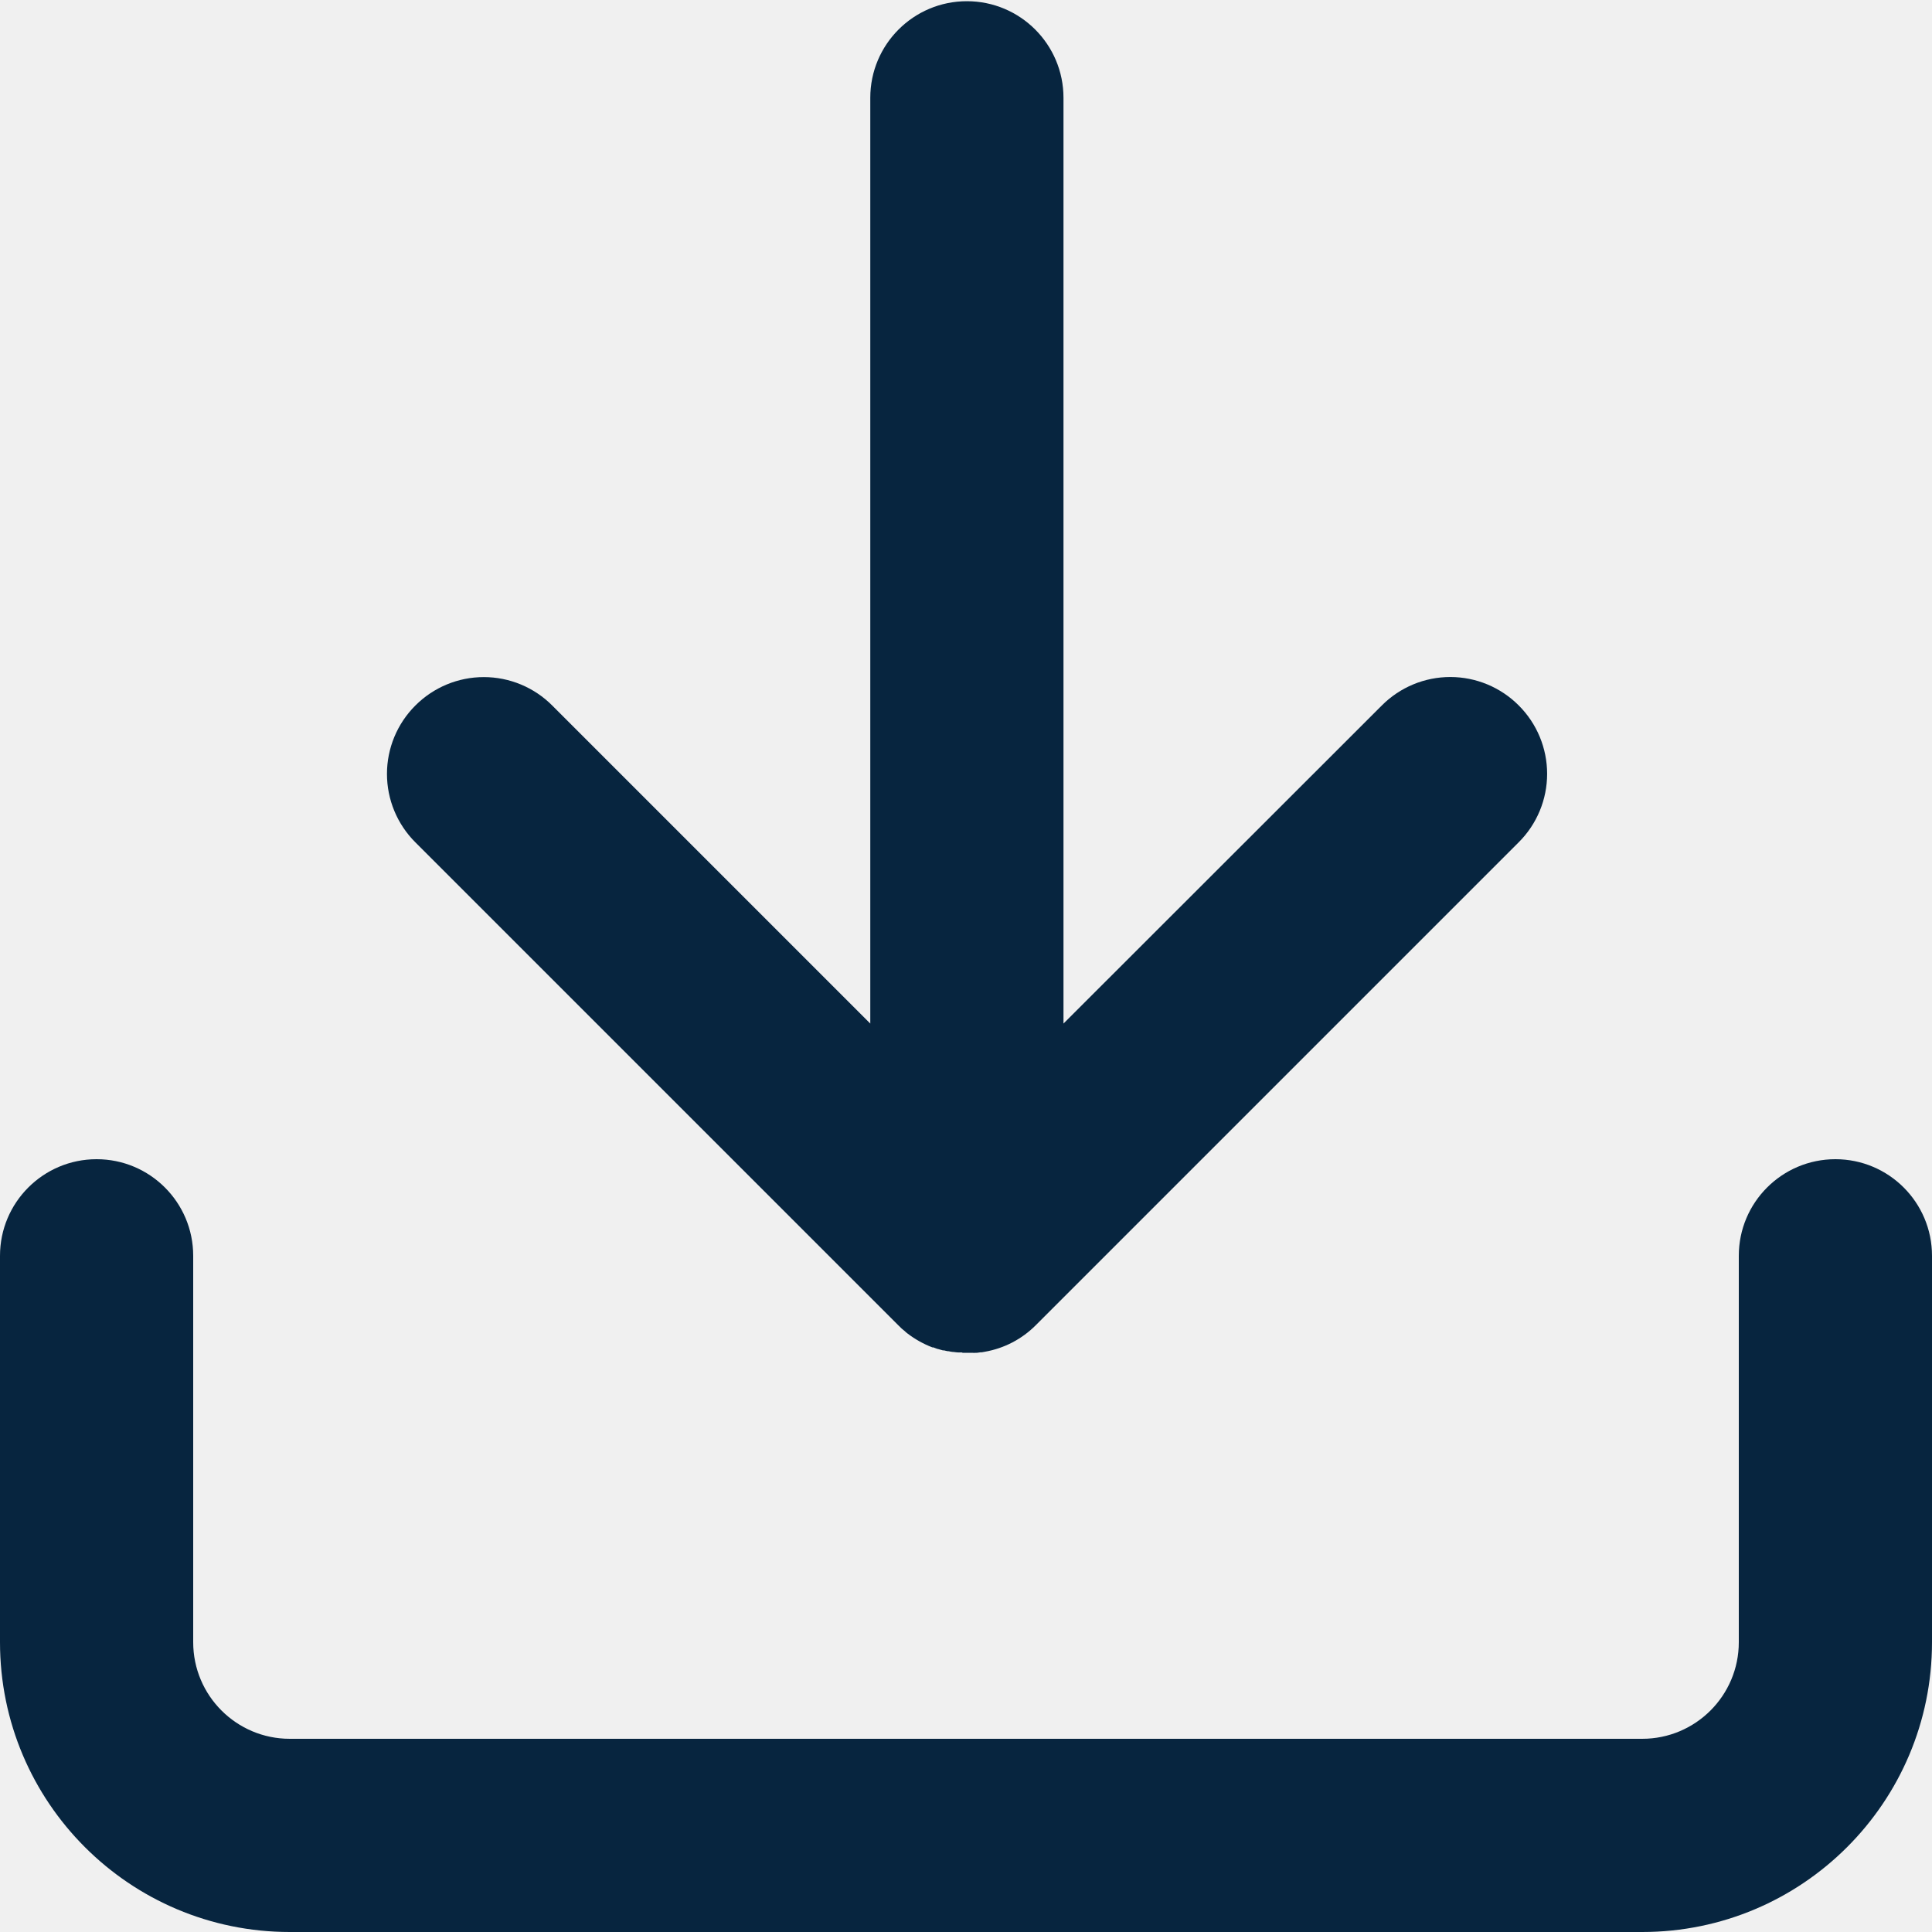
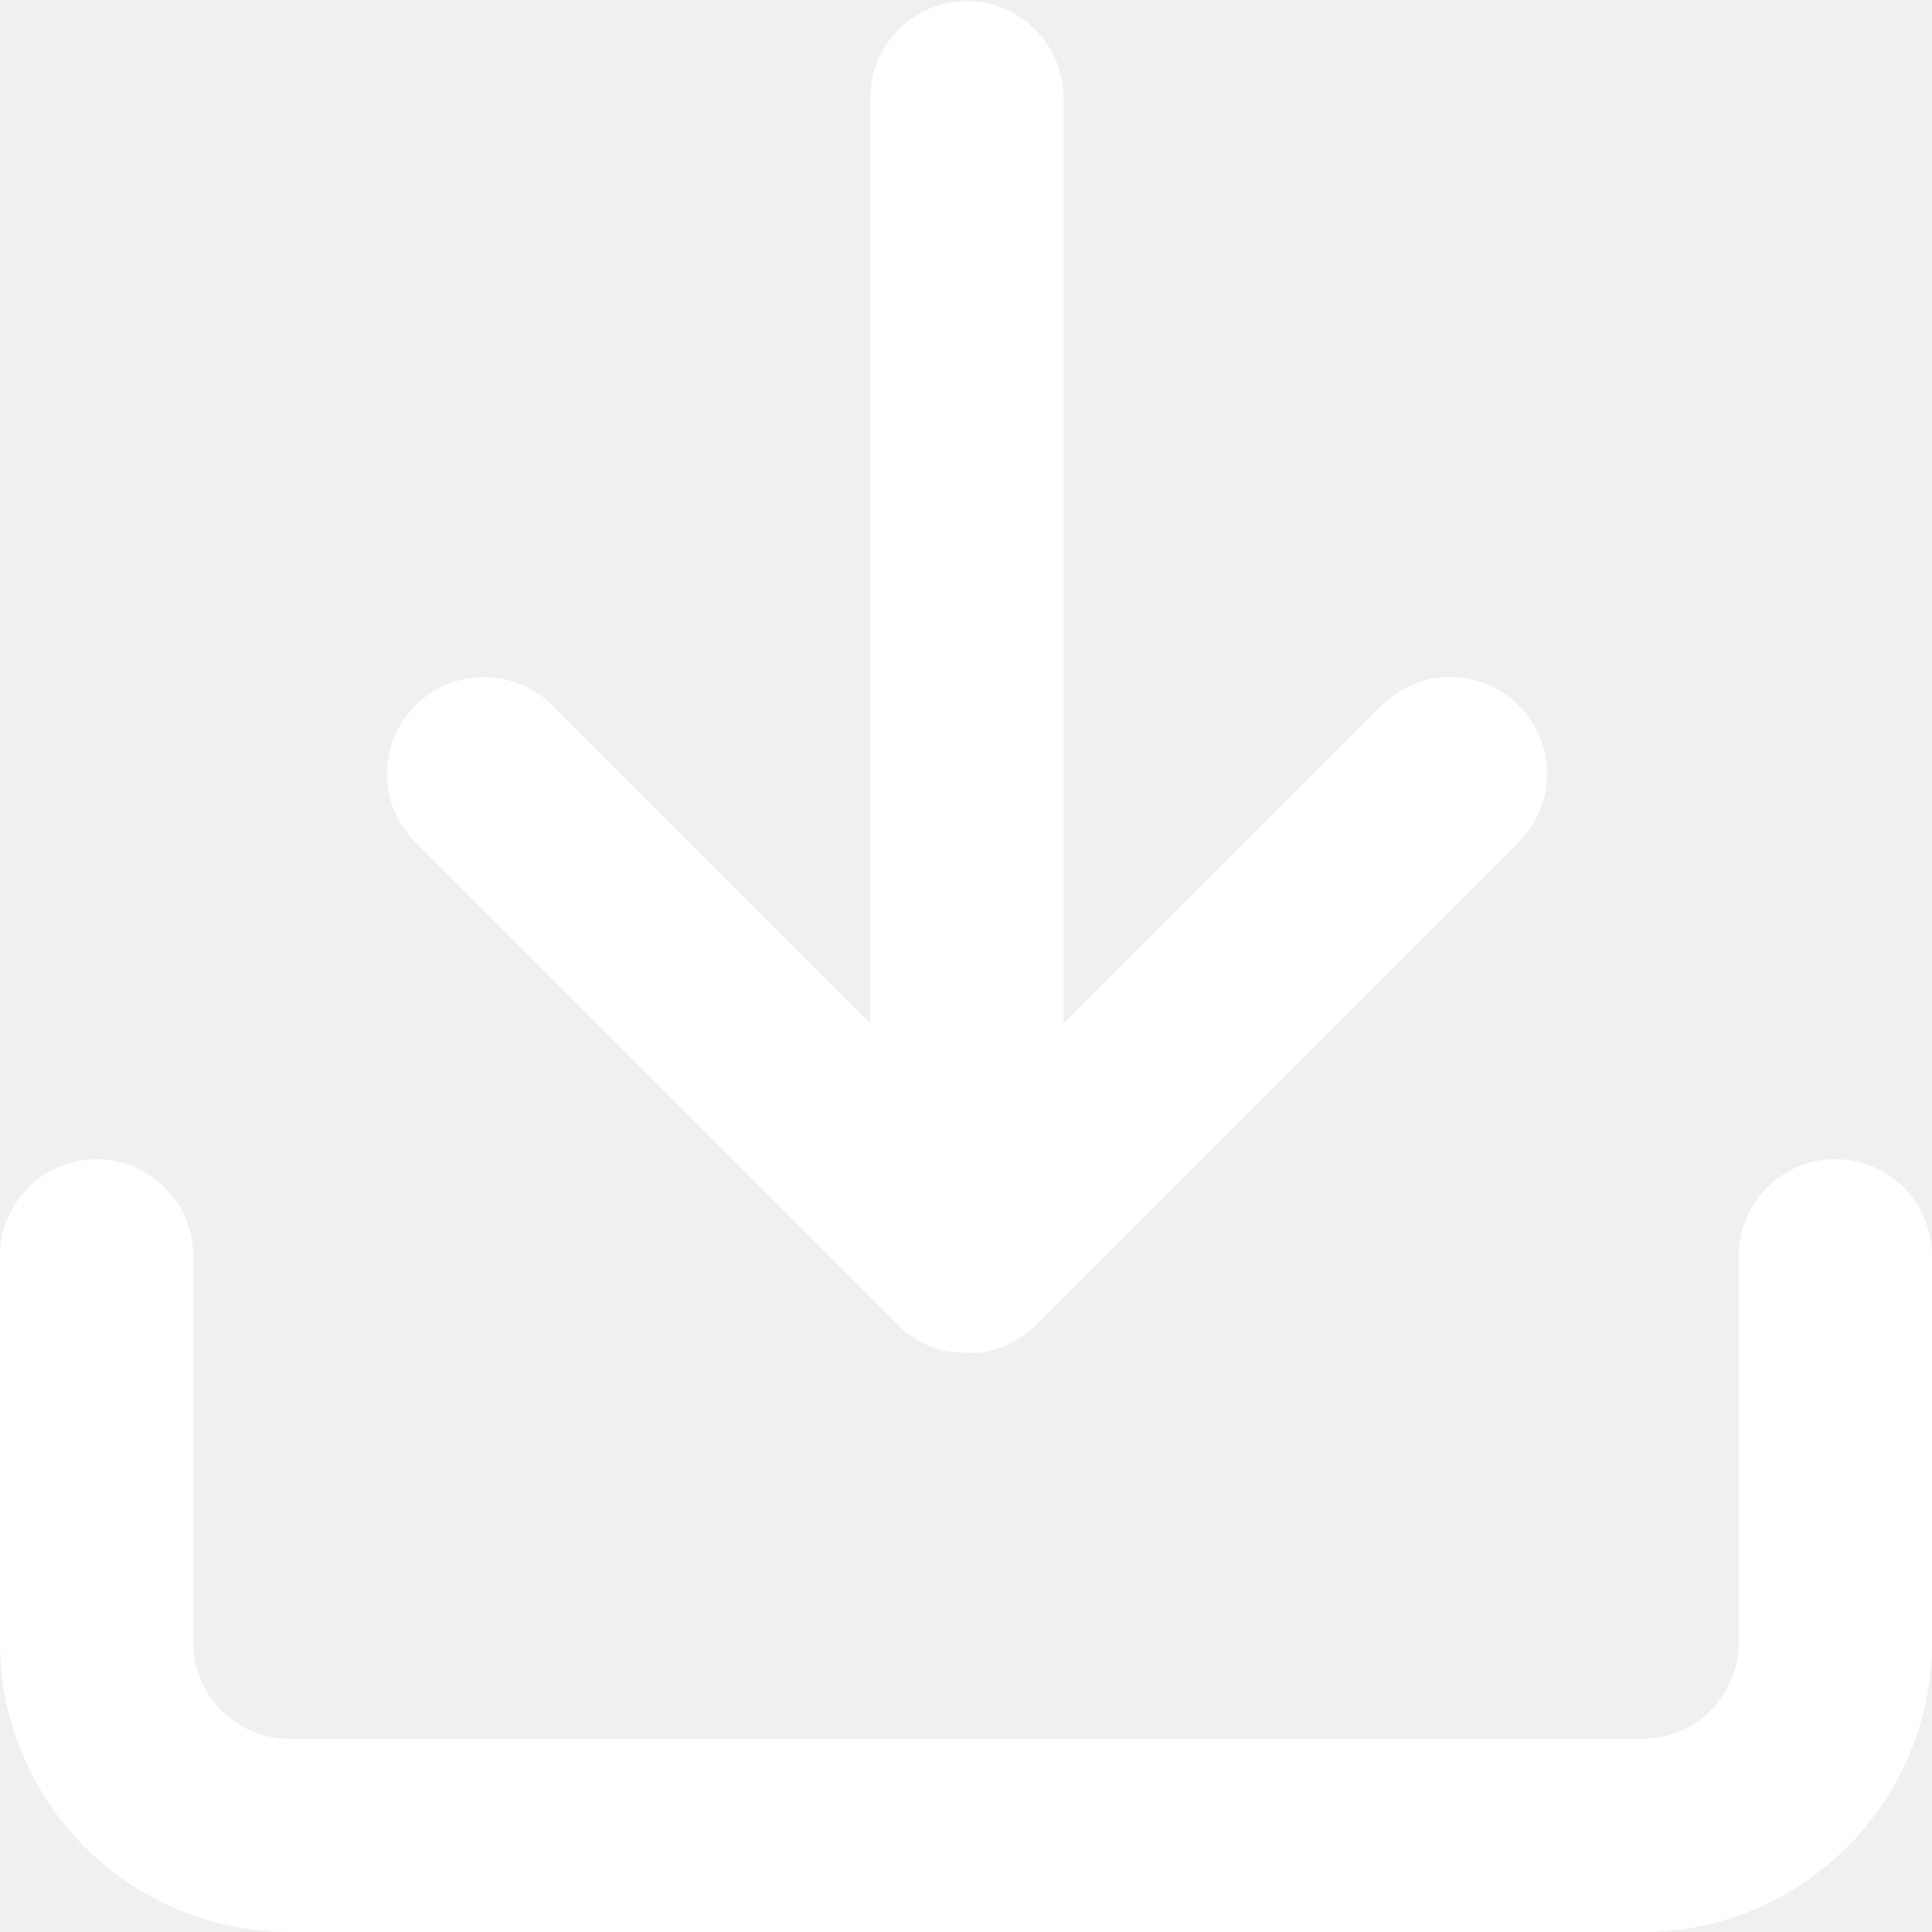
<svg xmlns="http://www.w3.org/2000/svg" width="24" height="24" viewBox="0 0 24 24">
-   <path id="Union_13" data-name="Union 13" d="M8285.6-6269a3.6,3.6,0,0,1-3.6-3.6v-4.8a1.2,1.2,0,0,1,1.2-1.2,1.2,1.2,0,0,1,1.2,1.2v4.8a1.2,1.2,0,0,0,1.2,1.2h16.8a1.2,1.2,0,0,0,1.2-1.2v-4.8a1.2,1.2,0,0,1,1.2-1.2,1.2,1.2,0,0,1,1.2,1.2v4.8a3.6,3.6,0,0,1-3.6,3.6Zm8.344-7.2h0a.446.446,0,0,1-.053,0h0l-.052-.006h-.006a.408.408,0,0,1-.05-.009l-.01,0a.369.369,0,0,1-.045-.01l-.015,0-.039-.011-.021-.006c-.009,0-.021-.007-.034-.011l-.024-.009-.012,0a1.236,1.236,0,0,1-.311-.174.085.085,0,0,0-.01-.008.134.134,0,0,1-.021-.019.328.328,0,0,1-.028-.023l-.013-.011c-.014-.013-.027-.025-.04-.039h0v0l-6-6a1.2,1.2,0,0,1,0-1.7,1.2,1.2,0,0,1,1.7,0l3.951,3.951v-11.5a1.2,1.2,0,0,1,1.2-1.2,1.2,1.2,0,0,1,1.2,1.2v11.5l3.955-3.952a1.2,1.2,0,0,1,1.7,0,1.2,1.2,0,0,1,0,1.7l-6,6a1.179,1.179,0,0,1-.632.329l-.039.007-.016,0-.043.006h-.01a.3.3,0,0,1-.05,0h-.116Z" transform="translate(-8282 6293)" fill="#07253f" />
+   <path id="Union_13" data-name="Union 13" d="M8285.6-6269a3.6,3.6,0,0,1-3.6-3.6v-4.8a1.2,1.2,0,0,1,1.2-1.2,1.2,1.2,0,0,1,1.2,1.2v4.8a1.2,1.2,0,0,0,1.2,1.2h16.8a1.2,1.2,0,0,0,1.2-1.2v-4.8a1.2,1.2,0,0,1,1.2-1.2,1.2,1.2,0,0,1,1.2,1.2v4.8a3.6,3.6,0,0,1-3.6,3.6Zm8.344-7.2h0a.446.446,0,0,1-.053,0h0l-.052-.006h-.006a.408.408,0,0,1-.05-.009l-.01,0a.369.369,0,0,1-.045-.01l-.015,0-.039-.011-.021-.006c-.009,0-.021-.007-.034-.011l-.024-.009-.012,0a1.236,1.236,0,0,1-.311-.174.085.085,0,0,0-.01-.008.134.134,0,0,1-.021-.019.328.328,0,0,1-.028-.023l-.013-.011c-.014-.013-.027-.025-.04-.039h0v0l-6-6a1.2,1.2,0,0,1,0-1.7,1.2,1.2,0,0,1,1.7,0l3.951,3.951v-11.5a1.2,1.2,0,0,1,1.2-1.2,1.2,1.2,0,0,1,1.2,1.2v11.5l3.955-3.952a1.2,1.2,0,0,1,1.7,0,1.2,1.2,0,0,1,0,1.7l-6,6a1.179,1.179,0,0,1-.632.329l-.039.007-.016,0-.043.006h-.01a.3.3,0,0,1-.05,0h-.116Z" transform="translate(-8282 6293)" fill="#ffffff" />
</svg>
